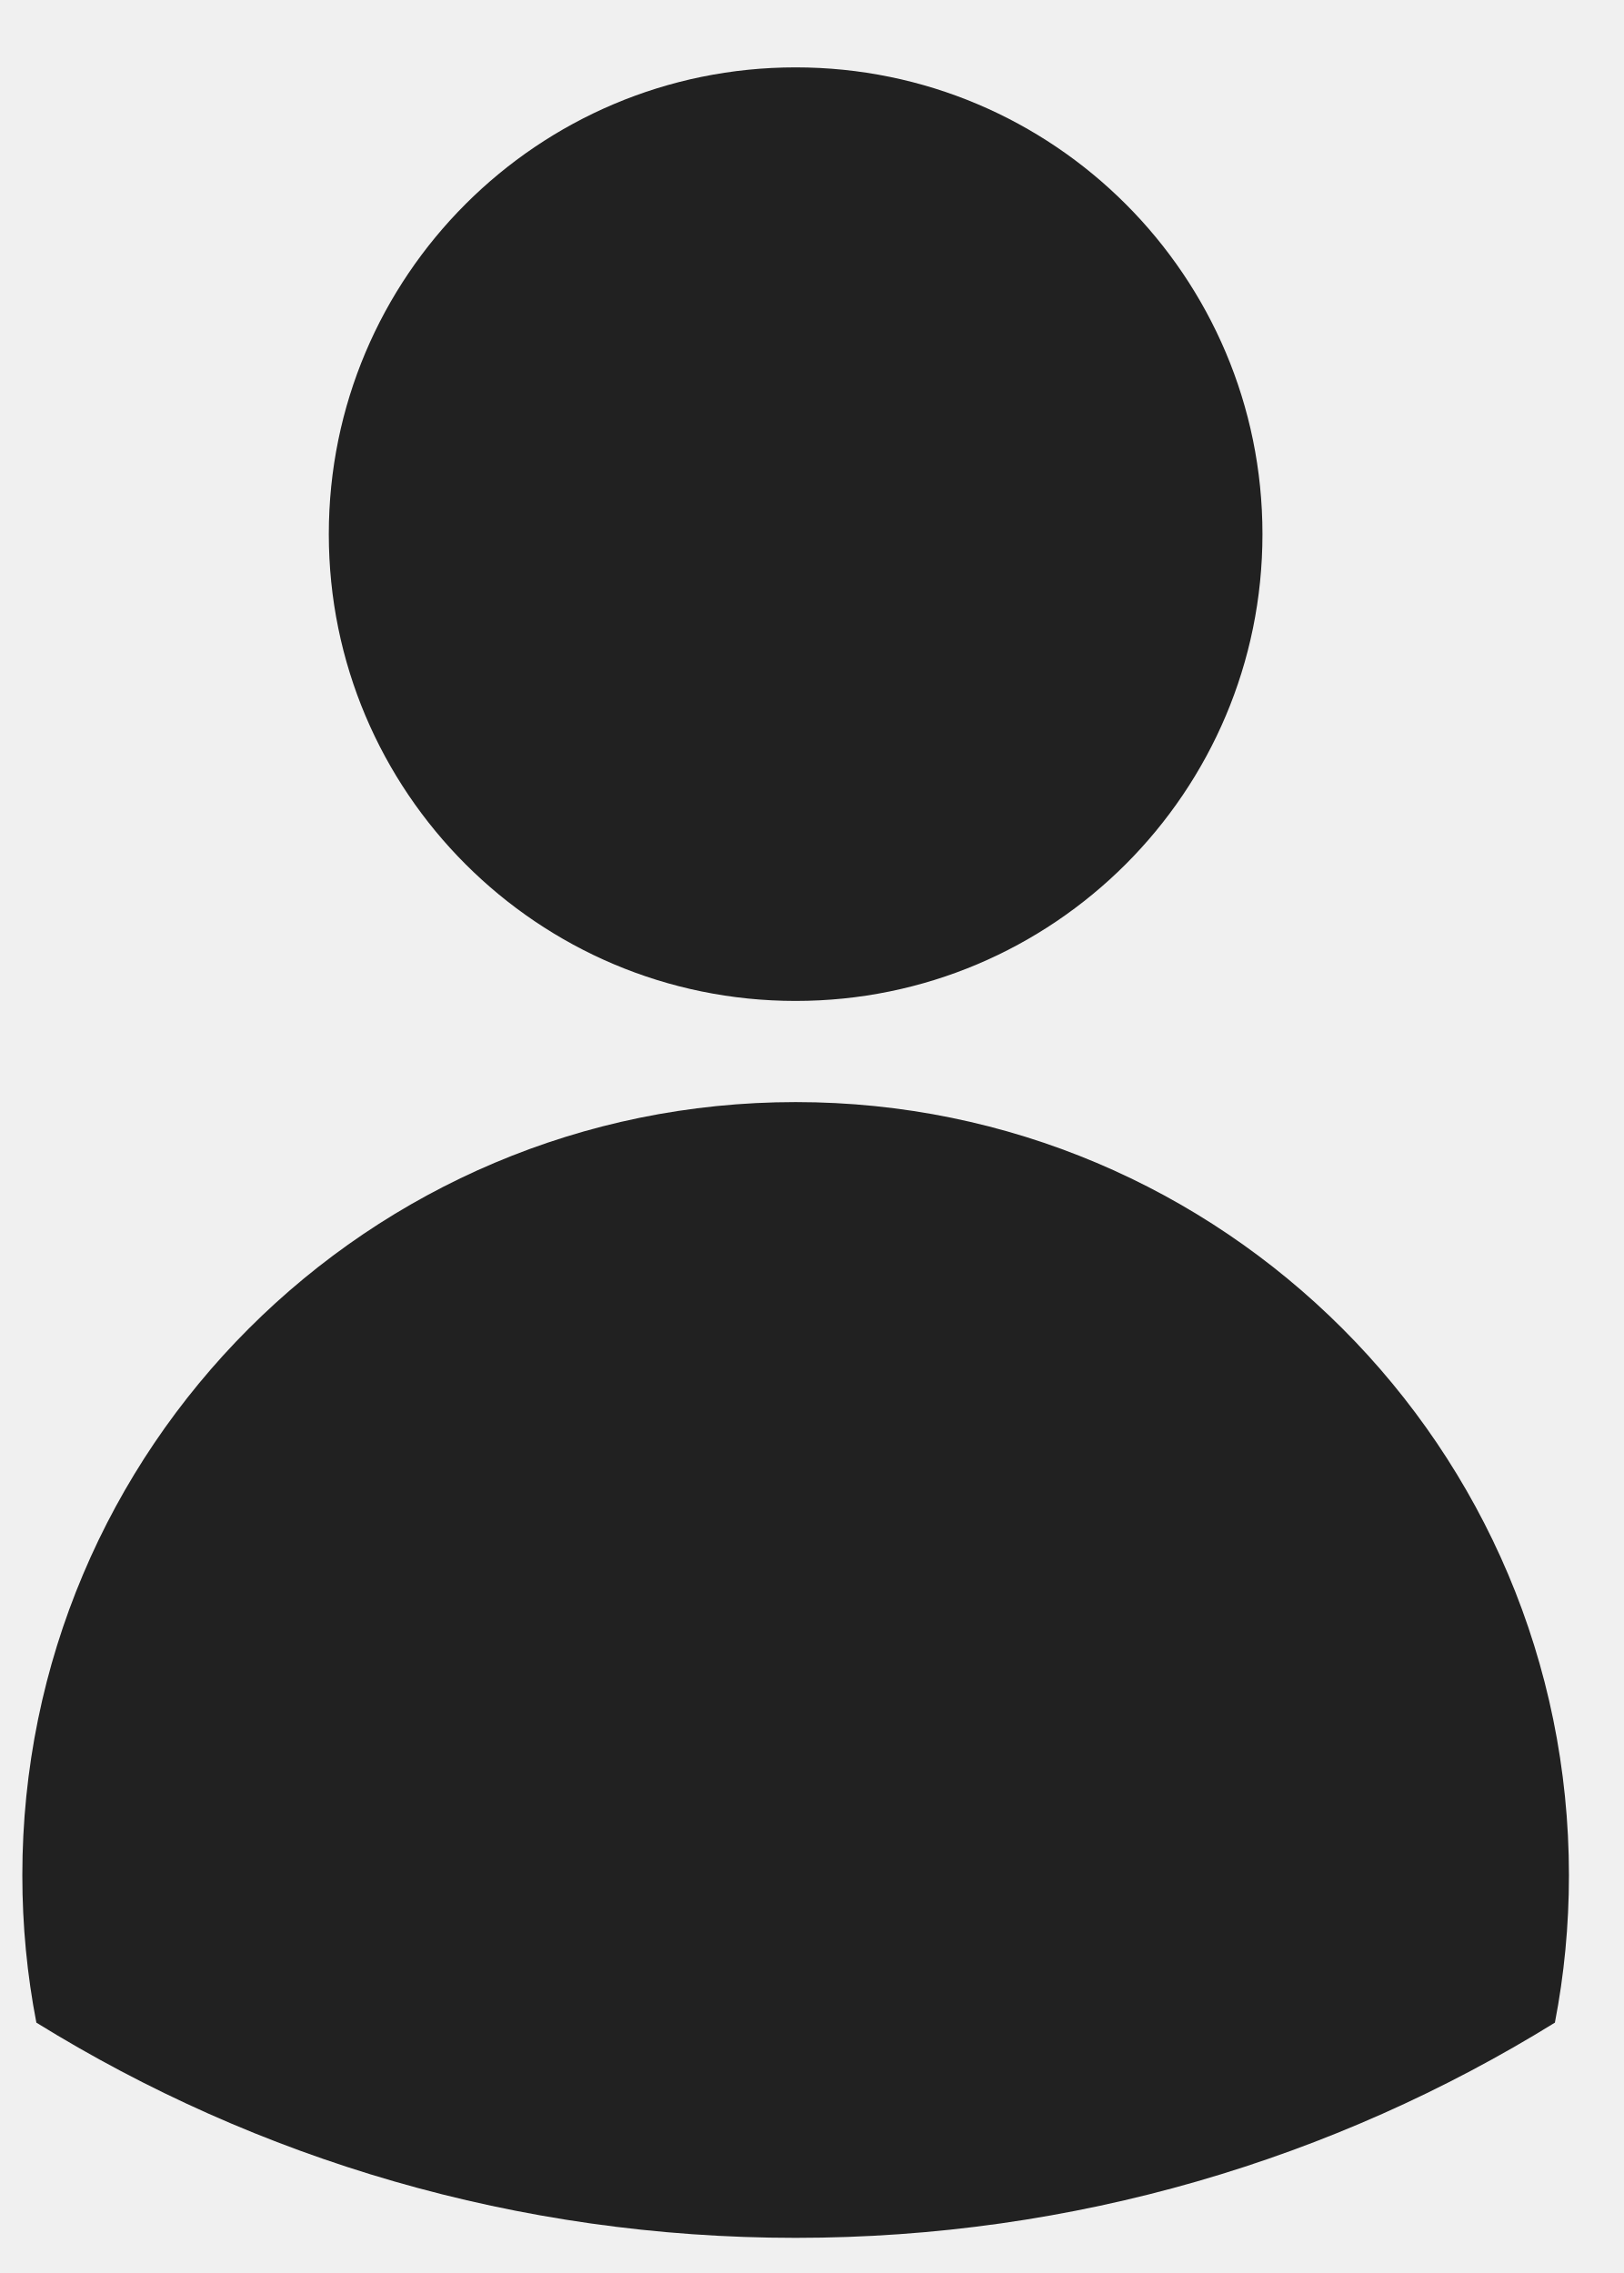
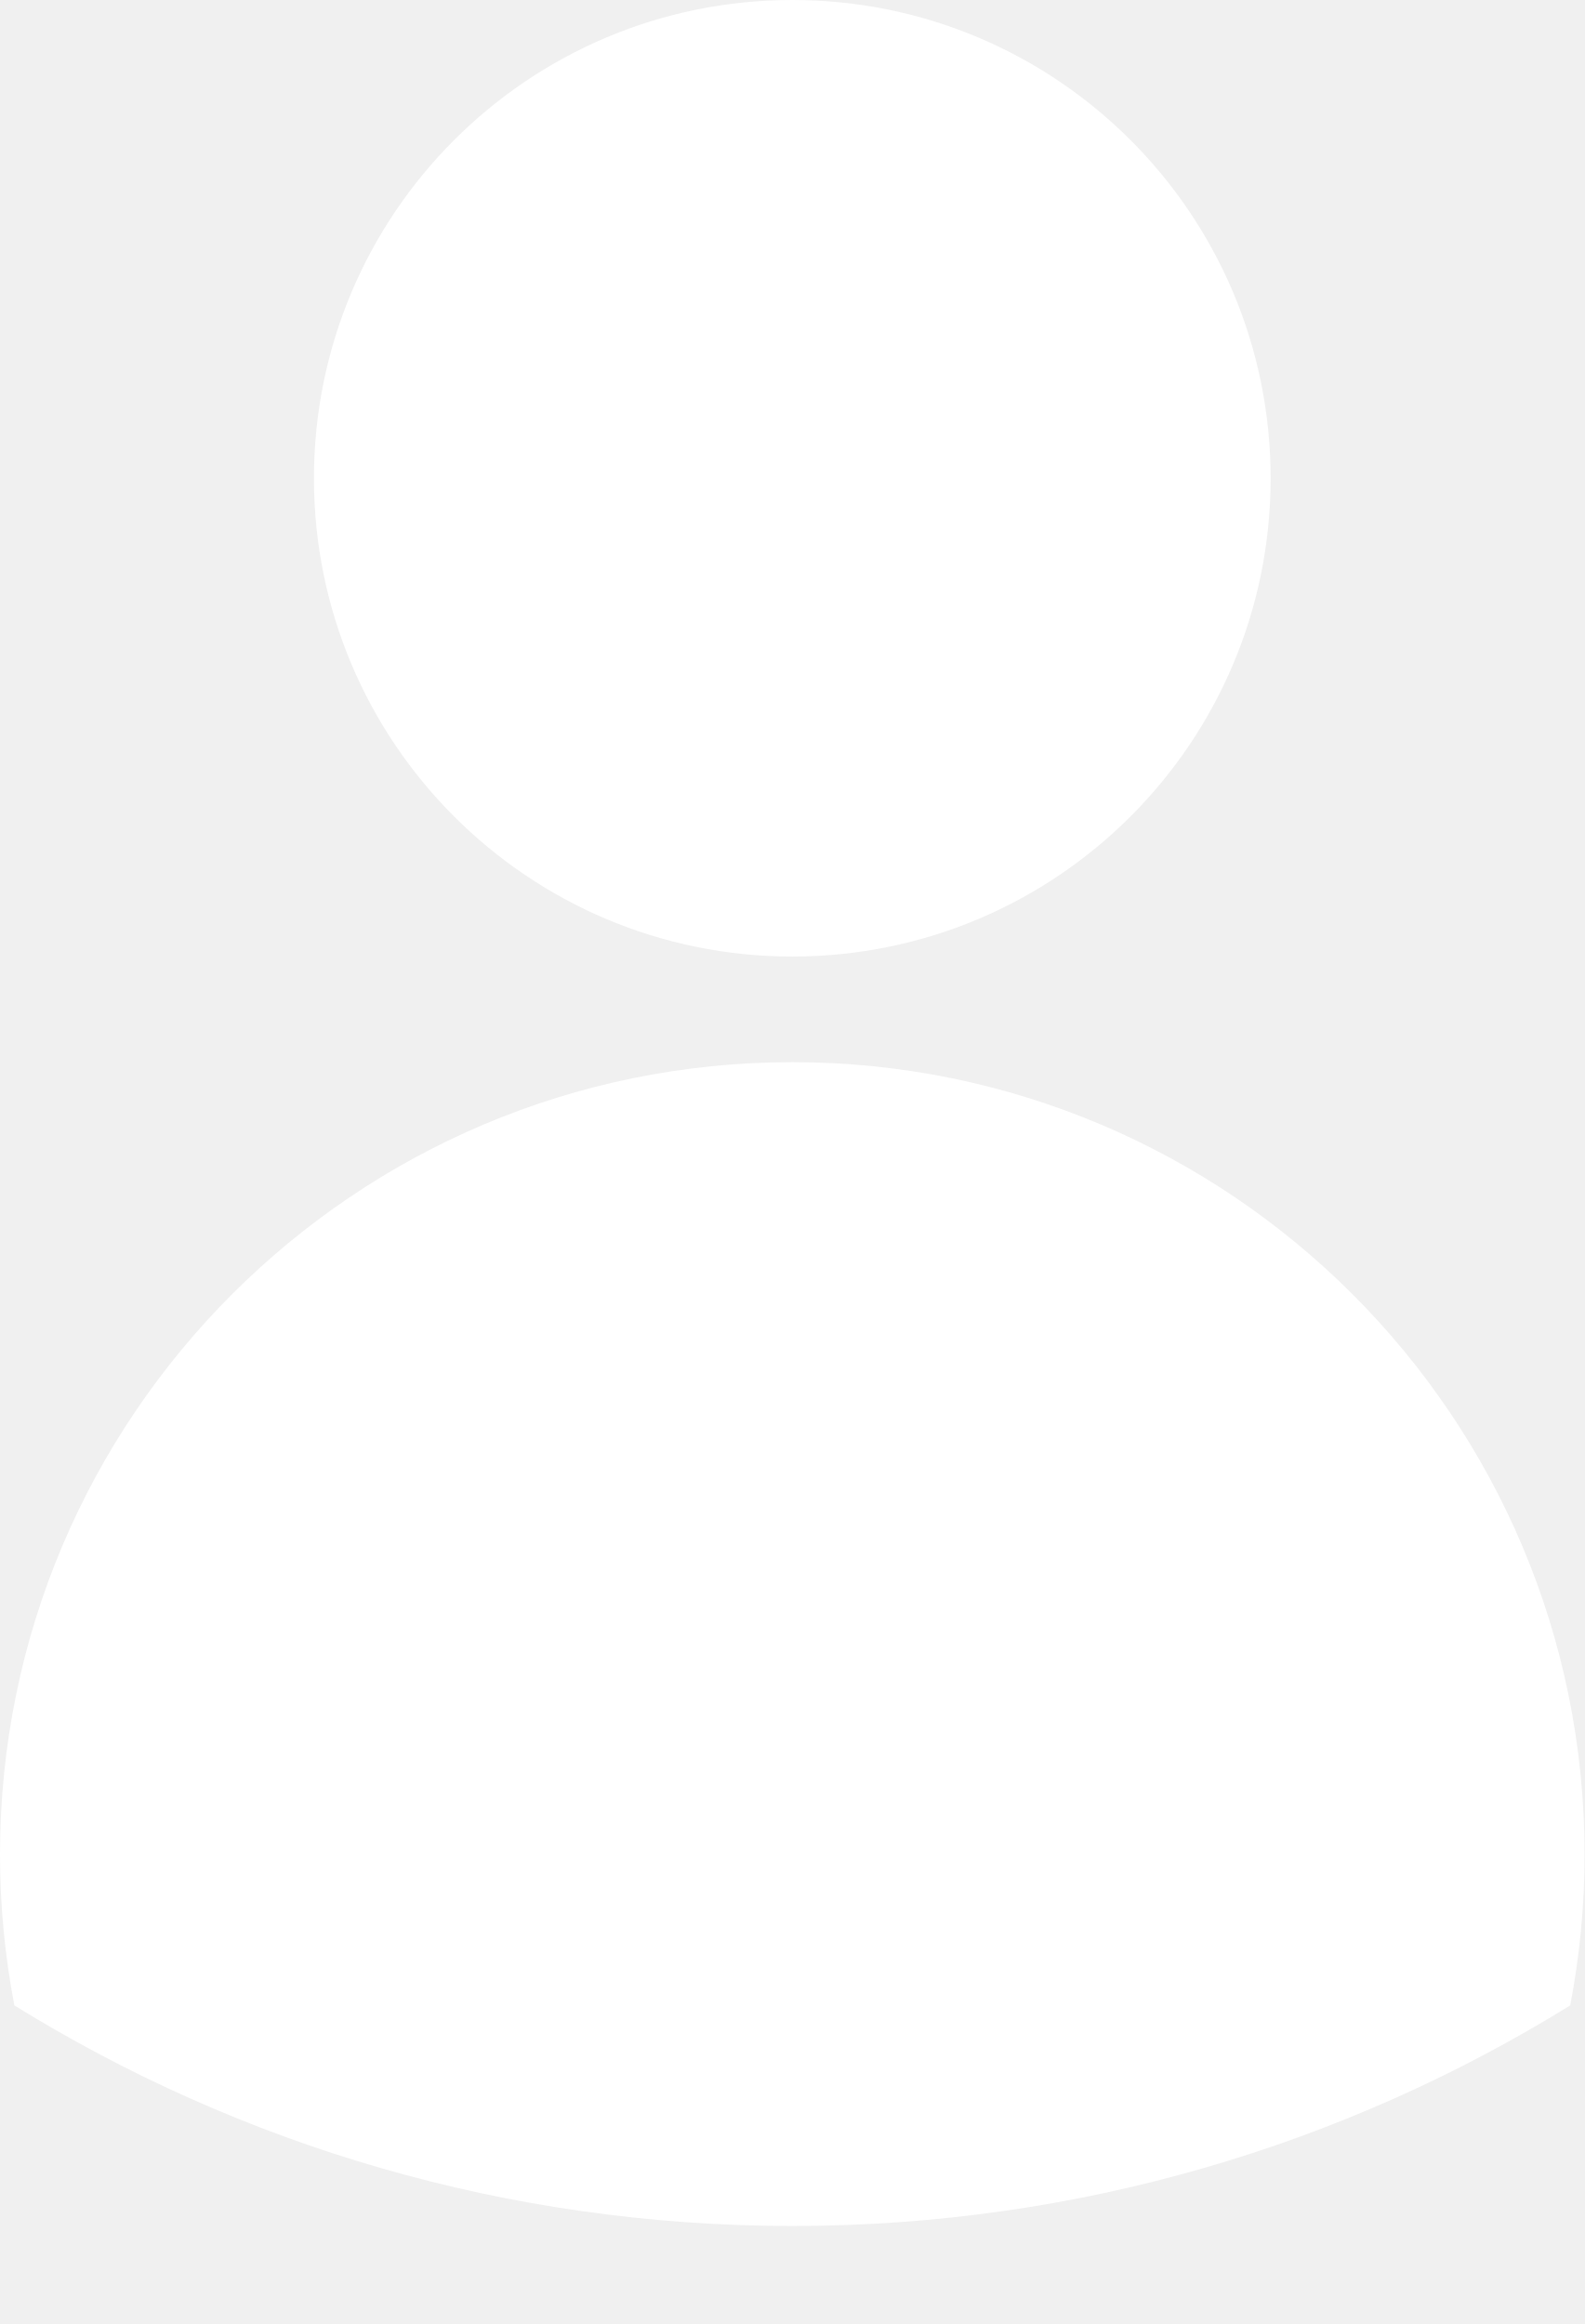
- <svg xmlns="http://www.w3.org/2000/svg" width="20" height="28" viewBox="0 0 20 28" fill="none">
-   <path fill-rule="evenodd" clip-rule="evenodd" d="M0.448 24.916C0.334 24.328 0.275 23.721 0.275 23.101C0.275 17.84 4.539 13.576 9.8 13.576C15.06 13.576 19.325 17.84 19.325 23.101C19.325 23.721 19.266 24.328 19.152 24.916C16.435 26.597 13.231 27.567 9.8 27.567C6.369 27.567 3.165 26.597 0.448 24.916Z" fill="#212121" />
-   <circle cx="9.8" cy="6.58" r="5.75" fill="#212121" />
+ <svg xmlns="http://www.w3.org/2000/svg" width="15" height="22" viewBox="0 0 15 22" fill="none">
+   <path fill-rule="evenodd" clip-rule="evenodd" d="M7.5 9.055C10.001 9.055 12.028 7.028 12.028 4.528C12.028 2.027 10.001 0 7.5 0C5 0 2.972 2.027 2.972 4.528C2.972 7.028 5 9.055 7.5 9.055ZM0 17.555C0 18.044 0.047 18.521 0.136 18.984C2.276 20.308 4.799 21.072 7.5 21.072C10.201 21.072 12.724 20.308 14.864 18.984C14.953 18.521 15 18.044 15 17.555C15 13.413 11.642 10.055 7.5 10.055C3.358 10.055 0 13.413 0 17.555Z" fill="white" />
</svg>
